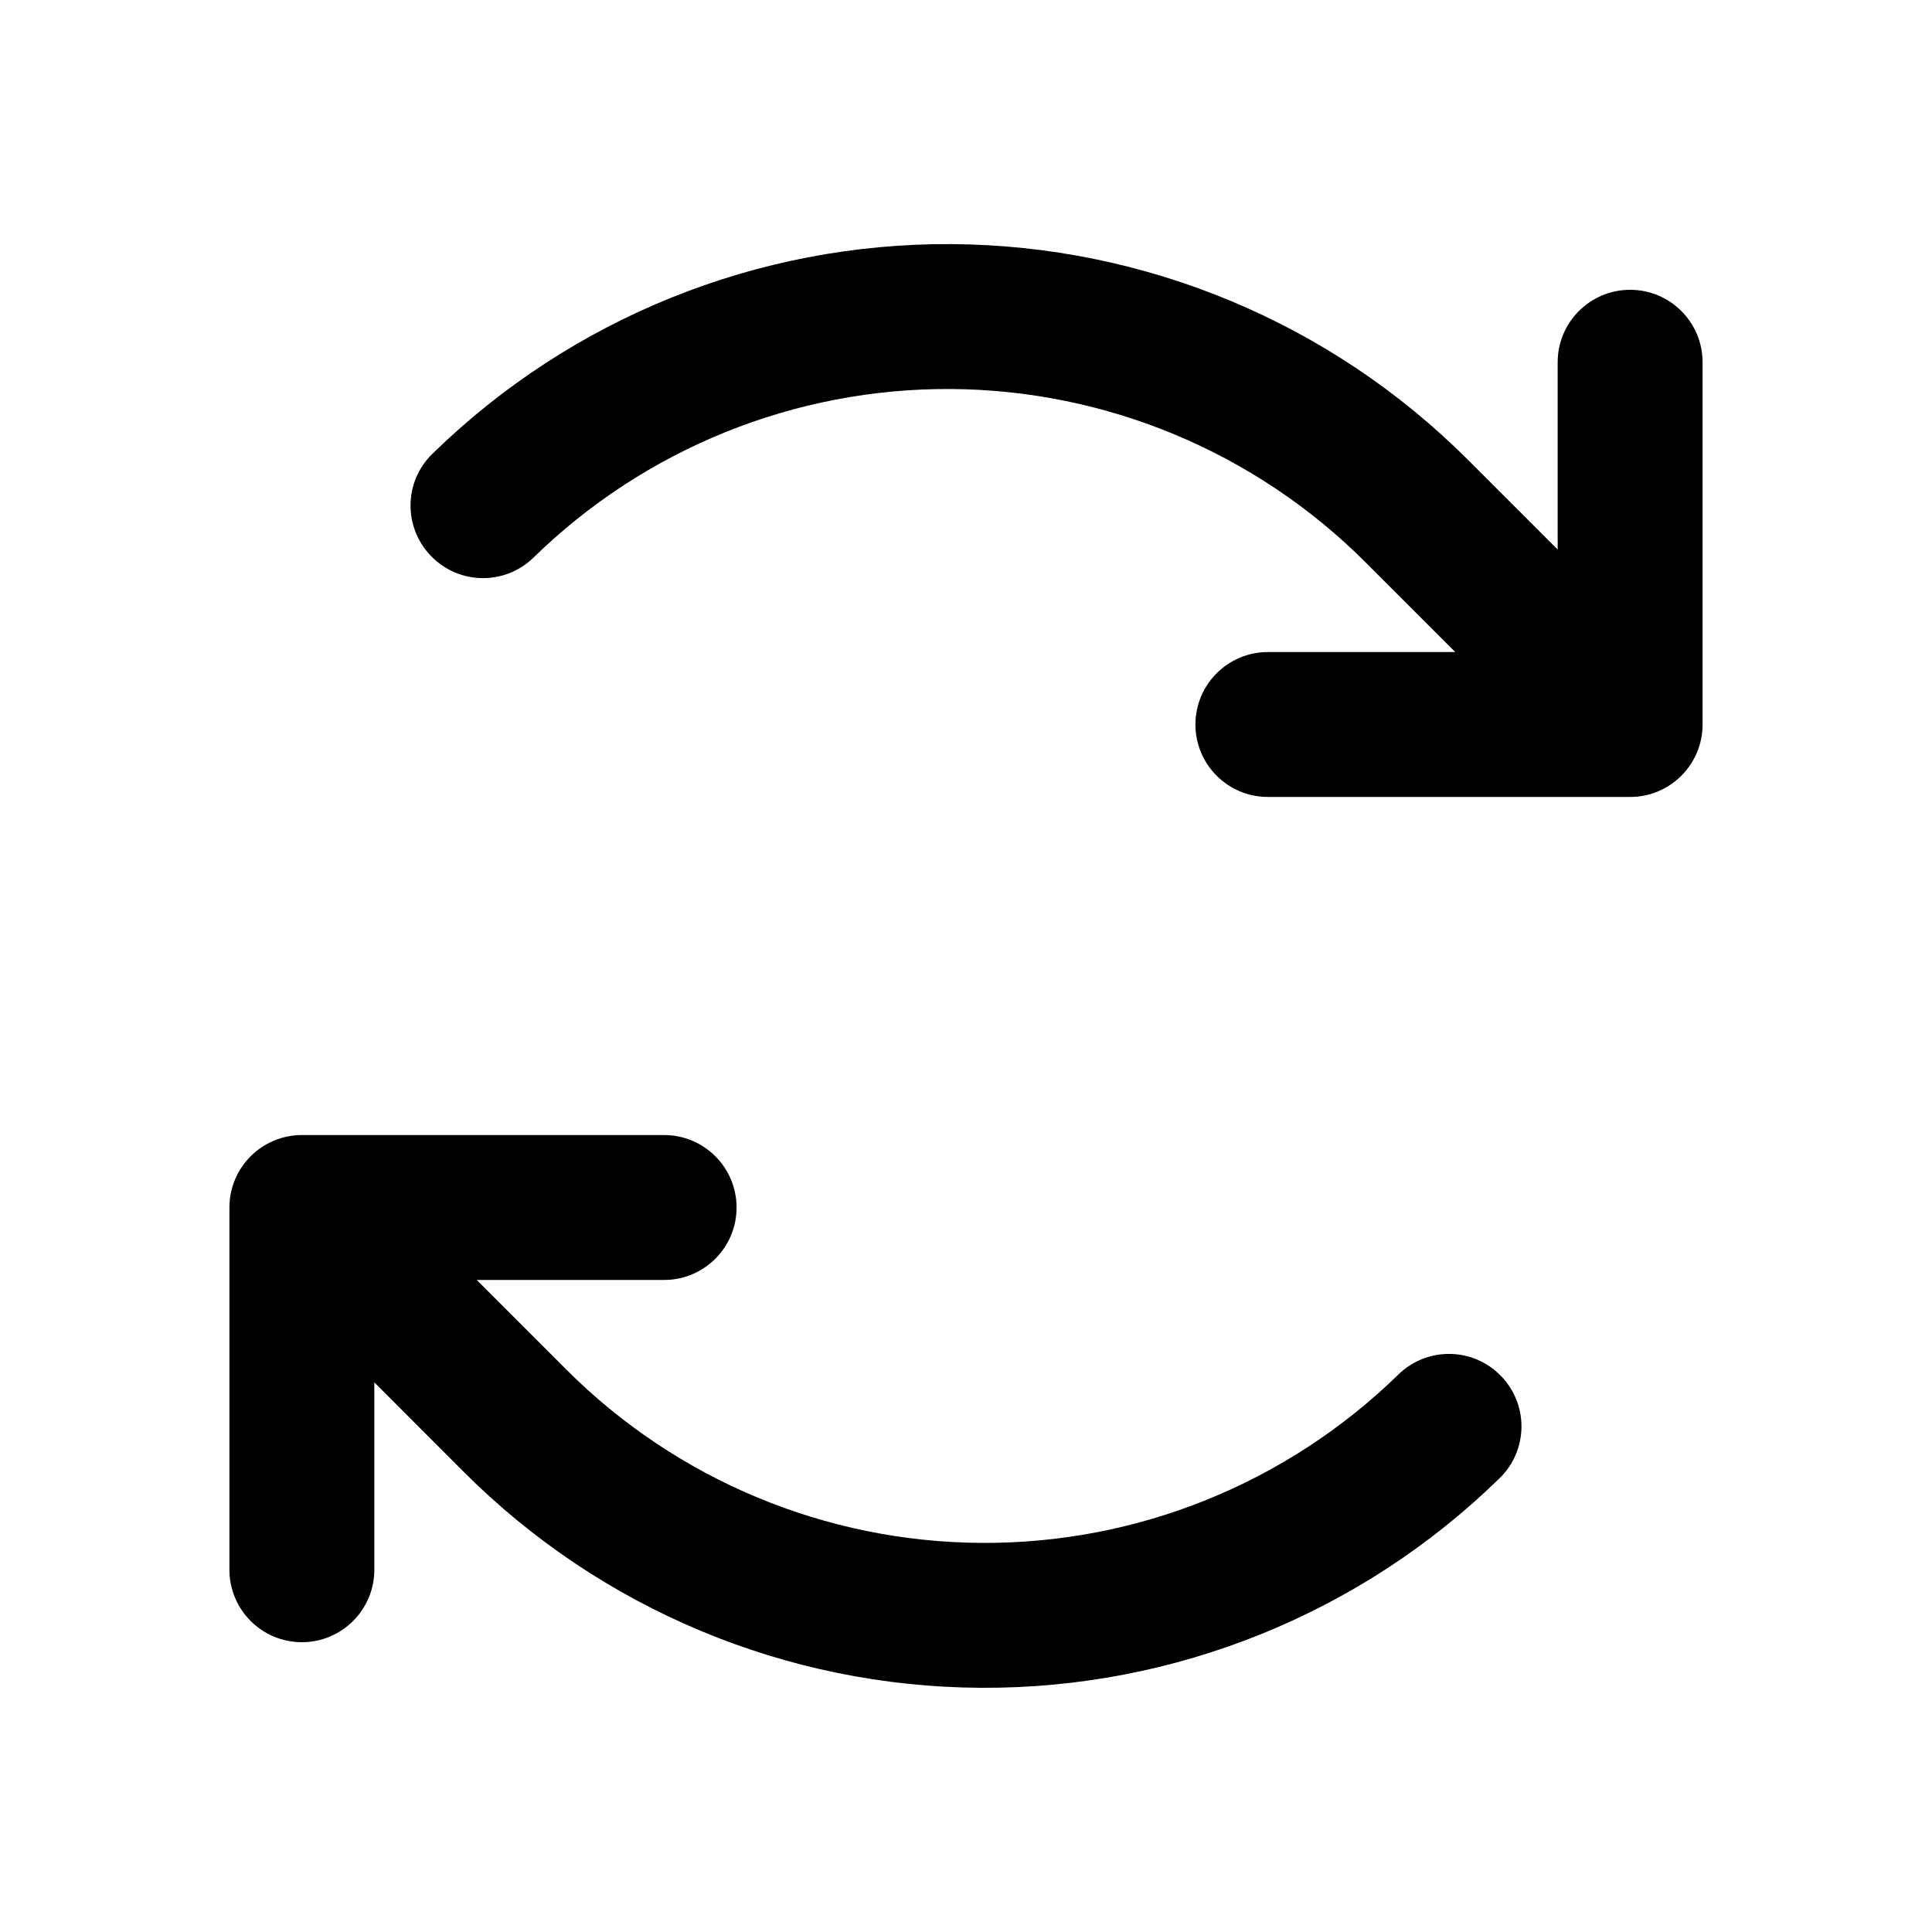
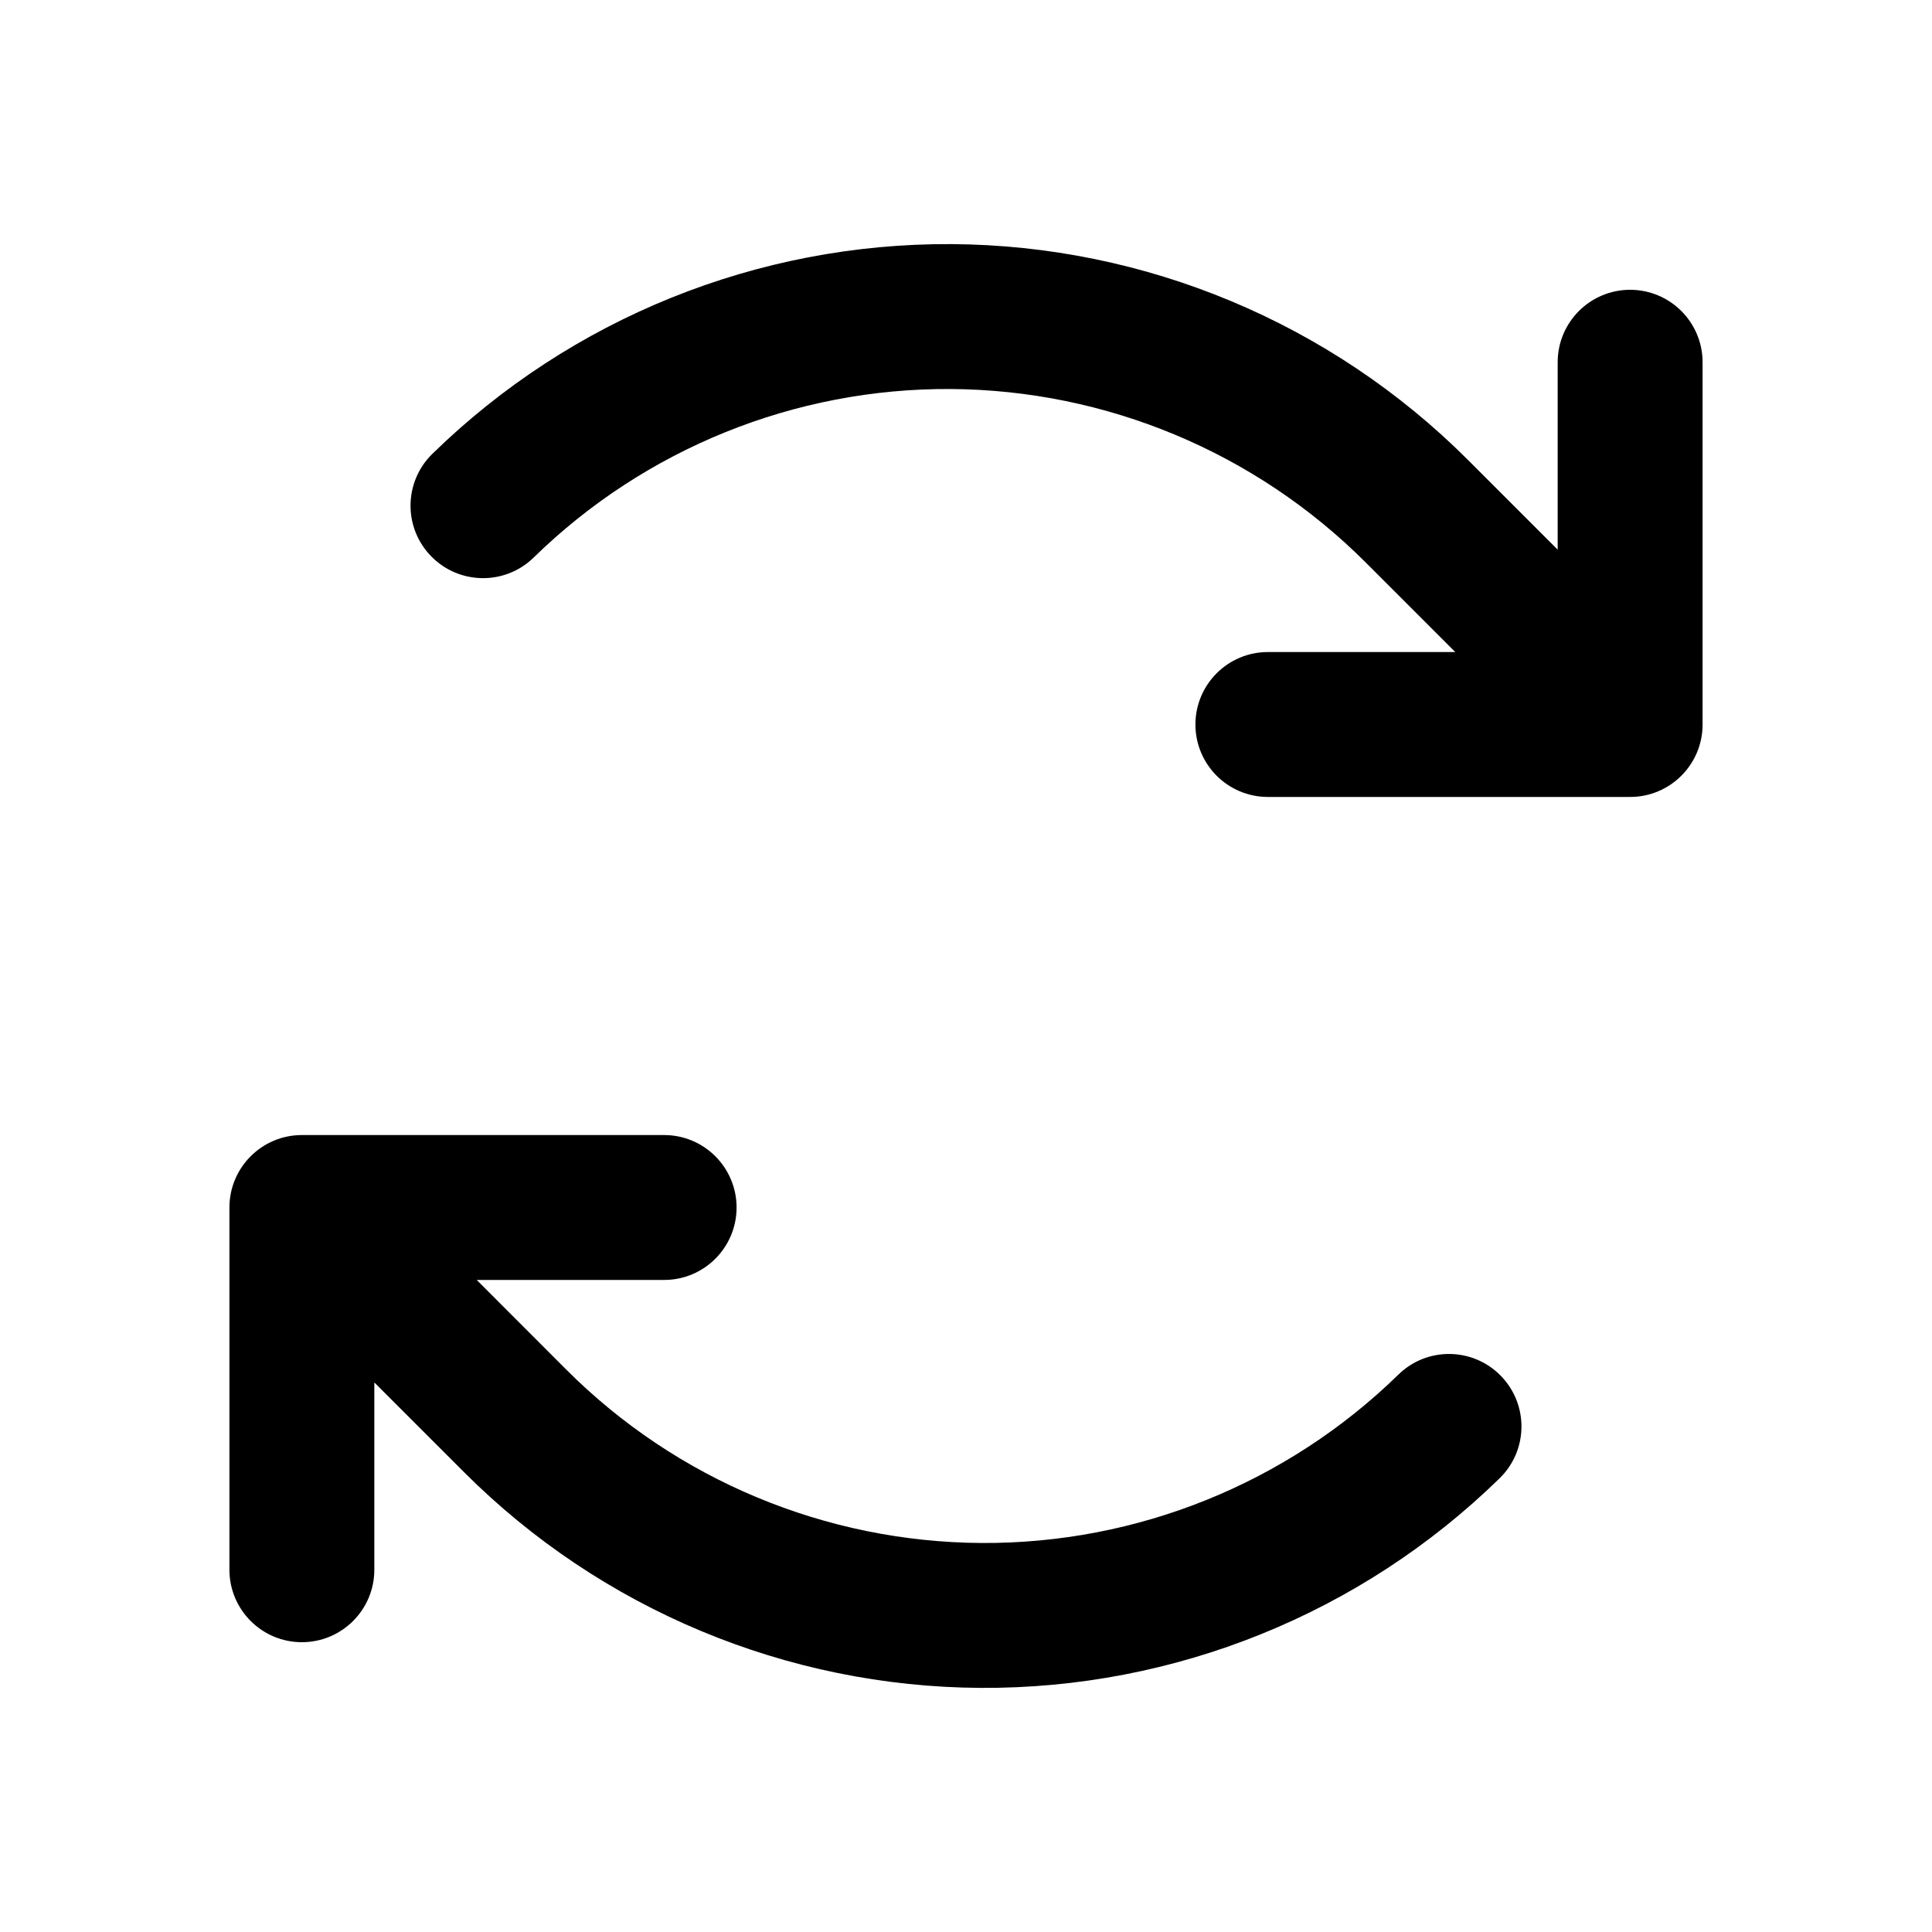
<svg xmlns="http://www.w3.org/2000/svg" width="20" height="20" viewBox="0 0 20 20" fill="none">
-   <path d="M2.375 16.25V12.5C2.375 12.086 2.711 11.75 3.125 11.75H6.875C7.289 11.75 7.625 12.086 7.625 12.5C7.625 12.914 7.289 13.25 6.875 13.25H4.935L5.864 14.179C7.004 15.319 8.548 15.963 10.16 15.972C11.772 15.982 13.322 15.355 14.476 14.229C14.772 13.94 15.247 13.945 15.536 14.242C15.826 14.538 15.821 15.013 15.524 15.302C14.089 16.705 12.158 17.484 10.151 17.472C8.145 17.461 6.223 16.659 4.804 15.24L3.875 14.31V16.25C3.875 16.664 3.539 17 3.125 17C2.711 17 2.375 16.664 2.375 16.25ZM9.849 2.527C11.855 2.539 13.777 3.341 15.196 4.76L16.125 5.689V3.75C16.125 3.336 16.461 3 16.875 3C17.289 3 17.625 3.336 17.625 3.75V7.5C17.625 7.914 17.289 8.25 16.875 8.25H13.125C12.711 8.25 12.375 7.914 12.375 7.5C12.375 7.086 12.711 6.75 13.125 6.75H15.065L14.136 5.821C12.996 4.681 11.452 4.036 9.84 4.027C8.228 4.018 6.677 4.645 5.524 5.771C5.228 6.061 4.753 6.055 4.464 5.758C4.174 5.462 4.179 4.987 4.476 4.698C5.911 3.295 7.842 2.515 9.849 2.527Z" fill="black" />
+   <path d="M2.375 16.25V12.5C2.375 12.086 2.711 11.75 3.125 11.75H6.875C7.289 11.75 7.625 12.086 7.625 12.5C7.625 12.914 7.289 13.25 6.875 13.25H4.935L5.864 14.18C7.004 15.32 8.548 15.963 10.16 15.973C11.772 15.982 13.322 15.356 14.476 14.23C14.772 13.94 15.247 13.946 15.536 14.242C15.826 14.539 15.821 15.013 15.524 15.303C14.089 16.705 12.158 17.484 10.151 17.473C8.145 17.461 6.223 16.659 4.804 15.24L3.875 14.311V16.25C3.875 16.664 3.539 17 3.125 17C2.711 17 2.375 16.664 2.375 16.25ZM9.849 2.527C11.855 2.539 13.777 3.342 15.196 4.761L16.125 5.69V3.75C16.125 3.336 16.461 3 16.875 3C17.289 3 17.625 3.336 17.625 3.75V7.5C17.625 7.914 17.289 8.25 16.875 8.25H13.125C12.711 8.25 12.375 7.914 12.375 7.5C12.375 7.086 12.711 6.75 13.125 6.75H15.065L14.136 5.821C12.996 4.682 11.452 4.037 9.84 4.027C8.228 4.018 6.677 4.645 5.524 5.772C5.228 6.061 4.753 6.055 4.464 5.759C4.174 5.463 4.179 4.988 4.476 4.698C5.911 3.296 7.842 2.516 9.849 2.527Z" fill="black" />
</svg>
